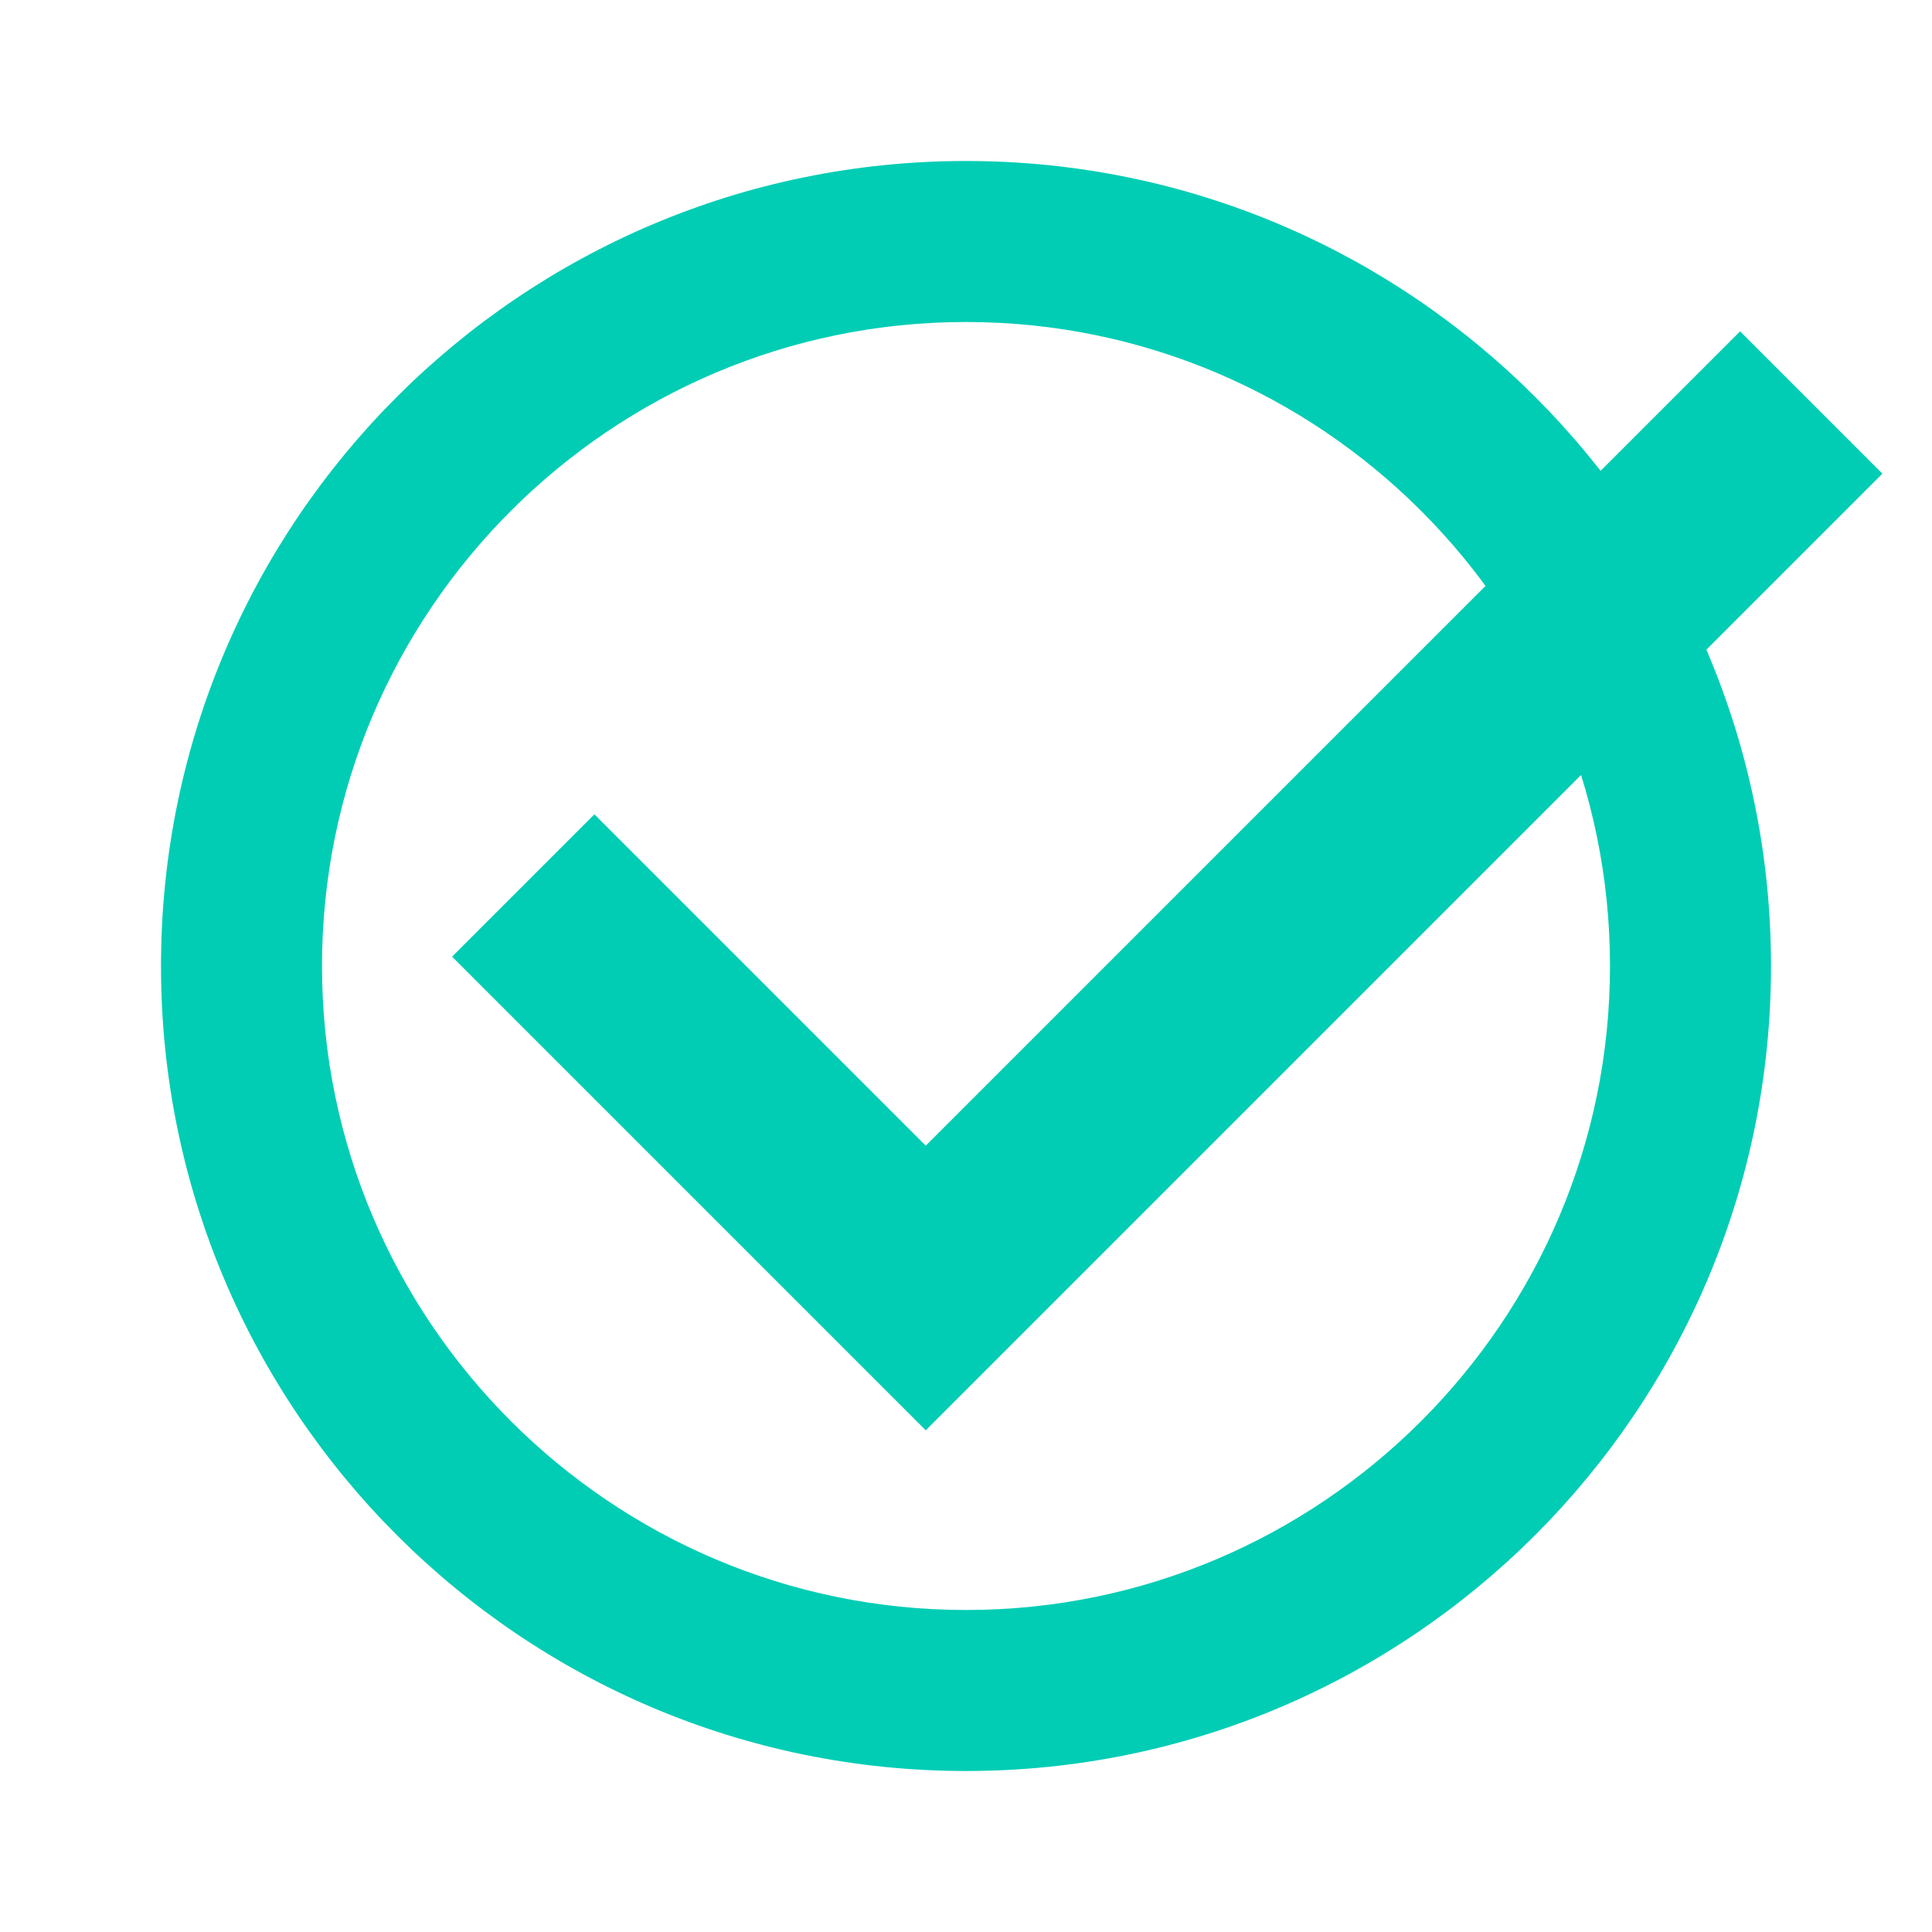
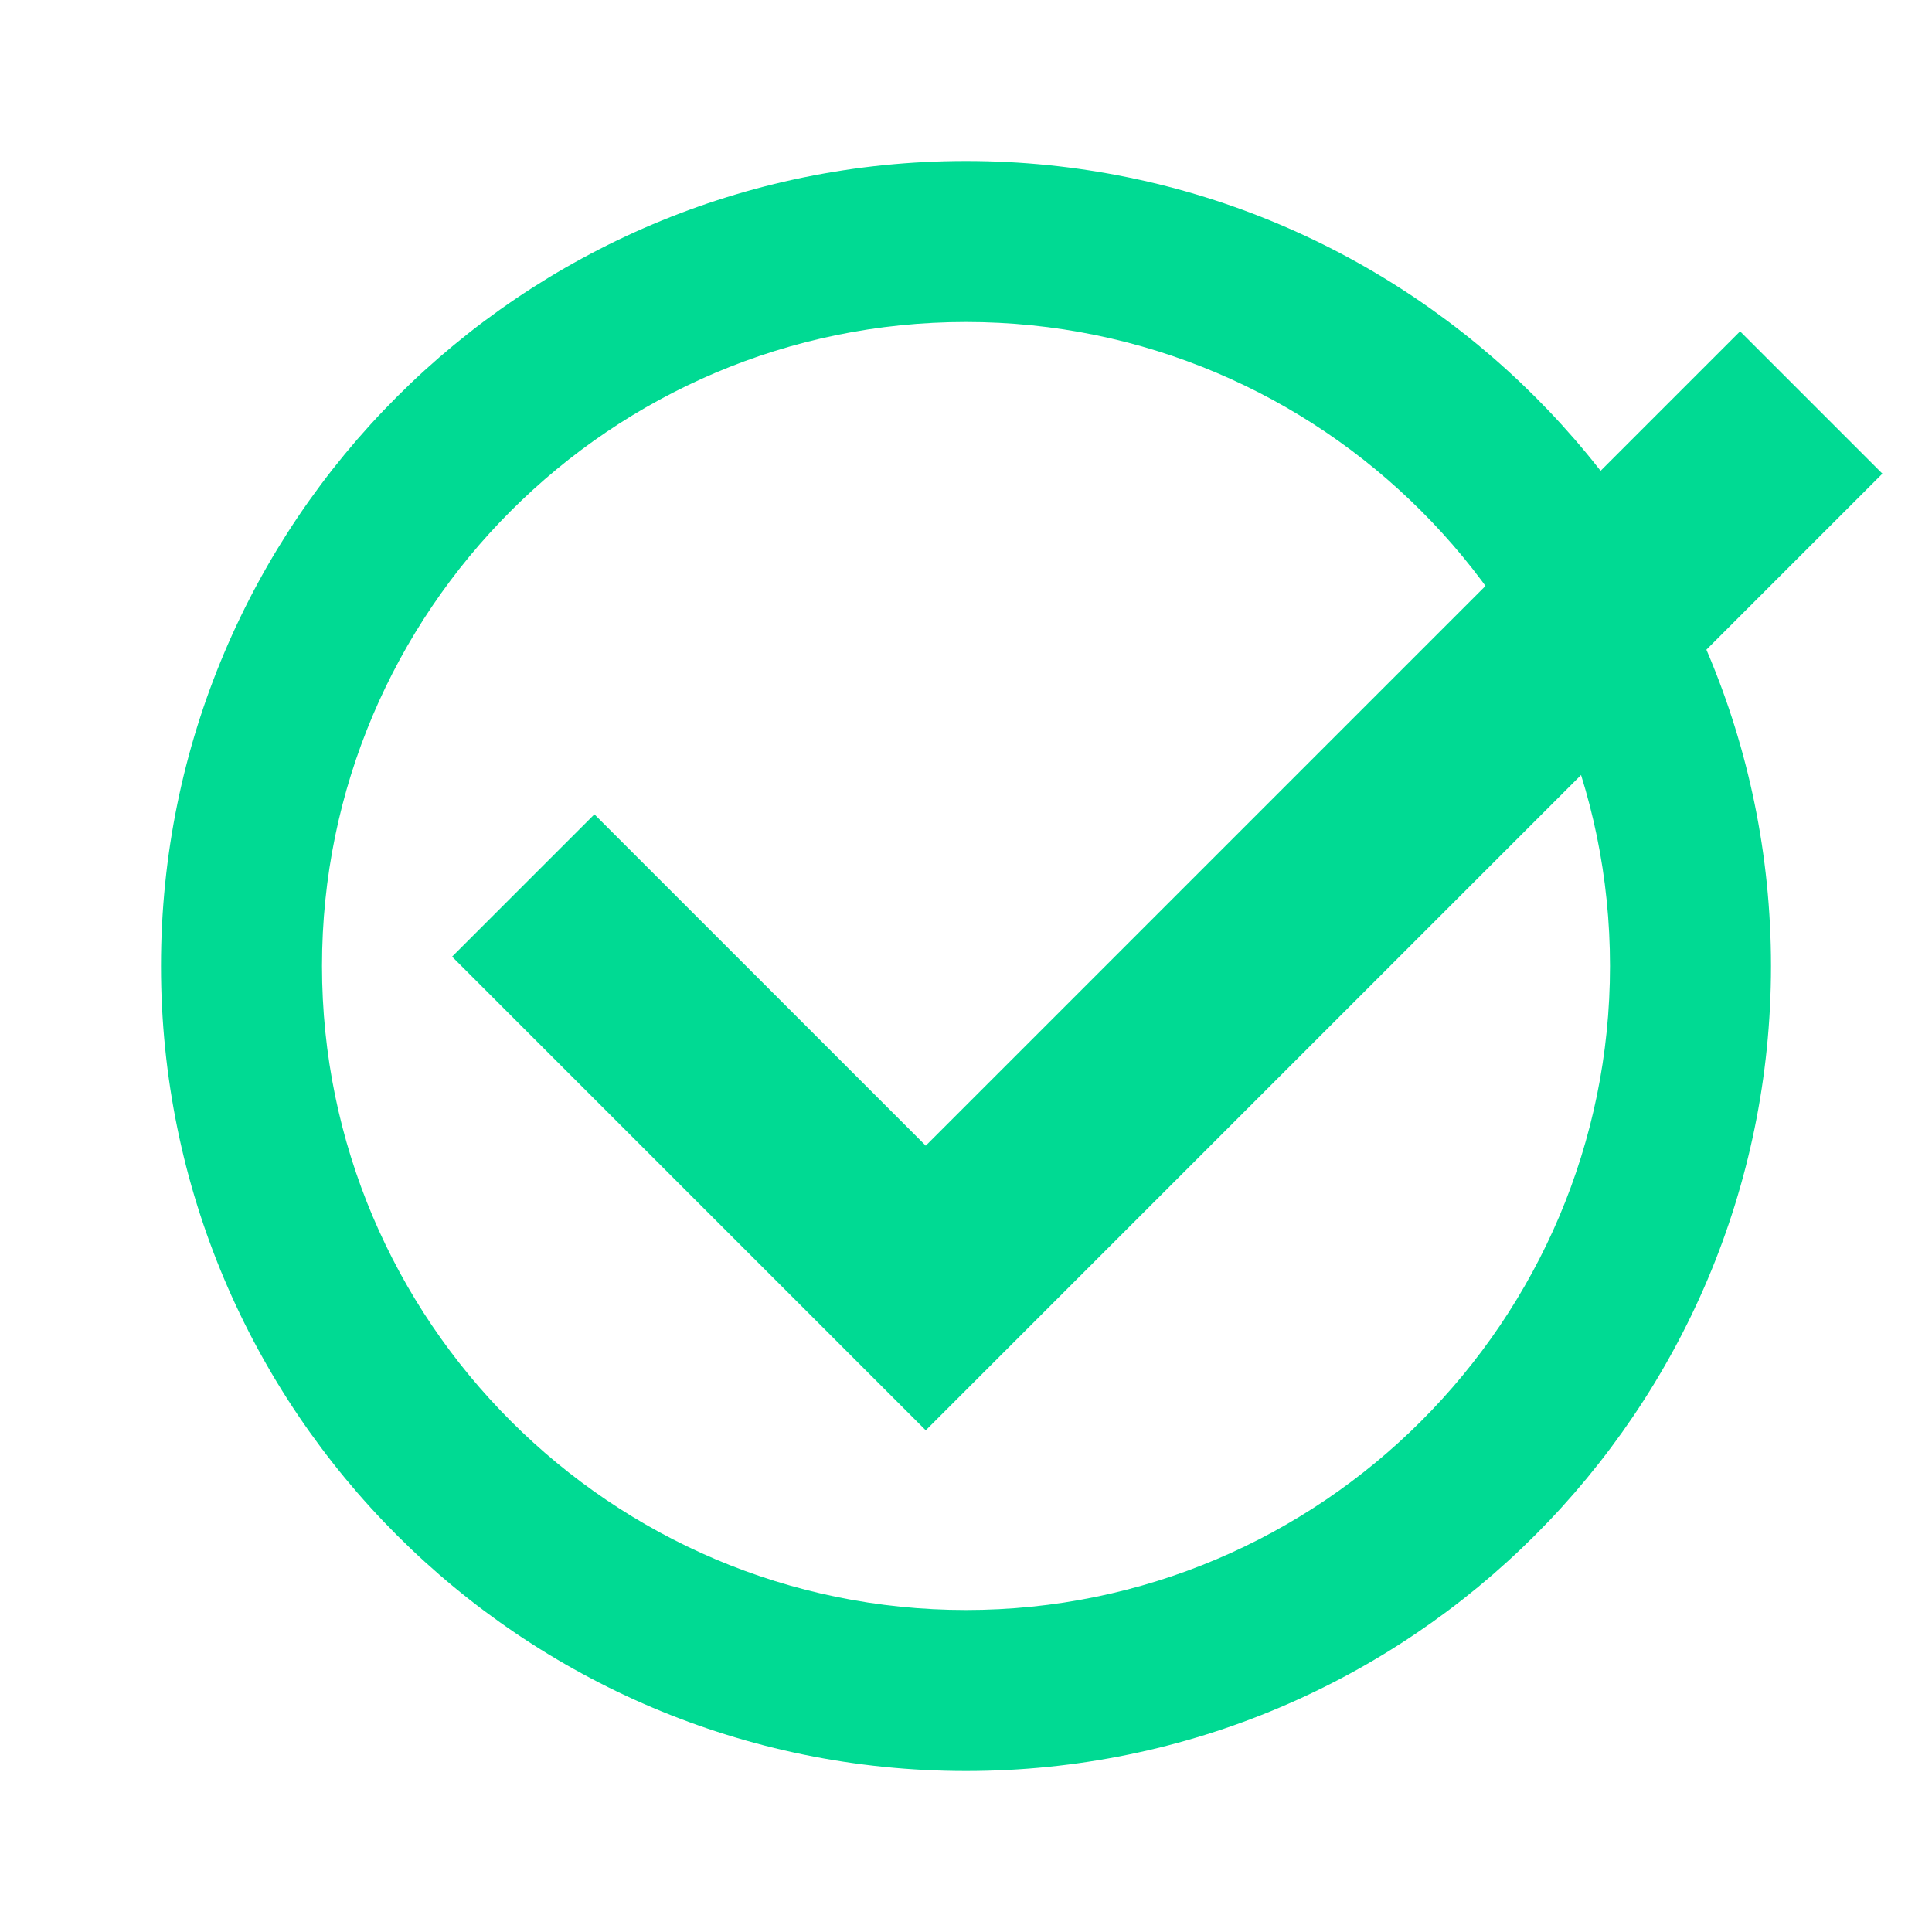
<svg xmlns="http://www.w3.org/2000/svg" width="24" height="24" viewBox="0 0 24 24" fill="none">
-   <path d="M12 2C6.48 2 2 6.48 2 12C2 17.52 6.48 22 12 22C17.52 22 22 17.52 22 12C22 6.48 17.52 2 12 2ZM12 20C7.59 20 4 16.41 4 12C4 7.59 7.59 4 12 4C16.41 4 20 7.59 20 12C20 16.41 16.41 20 12 20Z" fill="#00CDB4" />
-   <path fill-rule="evenodd" clip-rule="evenodd" d="M23.384 5.884L11.5 17.768L5.616 11.884L7.384 10.116L11.5 14.232L21.616 4.116L23.384 5.884Z" fill="#00CDB4" />
+   <path d="M12 2C6.48 2 2 6.48 2 12C2 17.52 6.48 22 12 22C17.52 22 22 17.52 22 12C22 6.48 17.52 2 12 2ZM12 20C7.59 20 4 16.41 4 12C4 7.59 7.59 4 12 4C16.41 4 20 7.59 20 12C20 16.41 16.41 20 12 20Z" fill="#00DA93" />
+   <path fill-rule="evenodd" clip-rule="evenodd" d="M23.384 5.884L11.5 17.768L5.616 11.884L7.384 10.116L11.5 14.232L21.616 4.116L23.384 5.884Z" fill="#00DA93" />
</svg>
